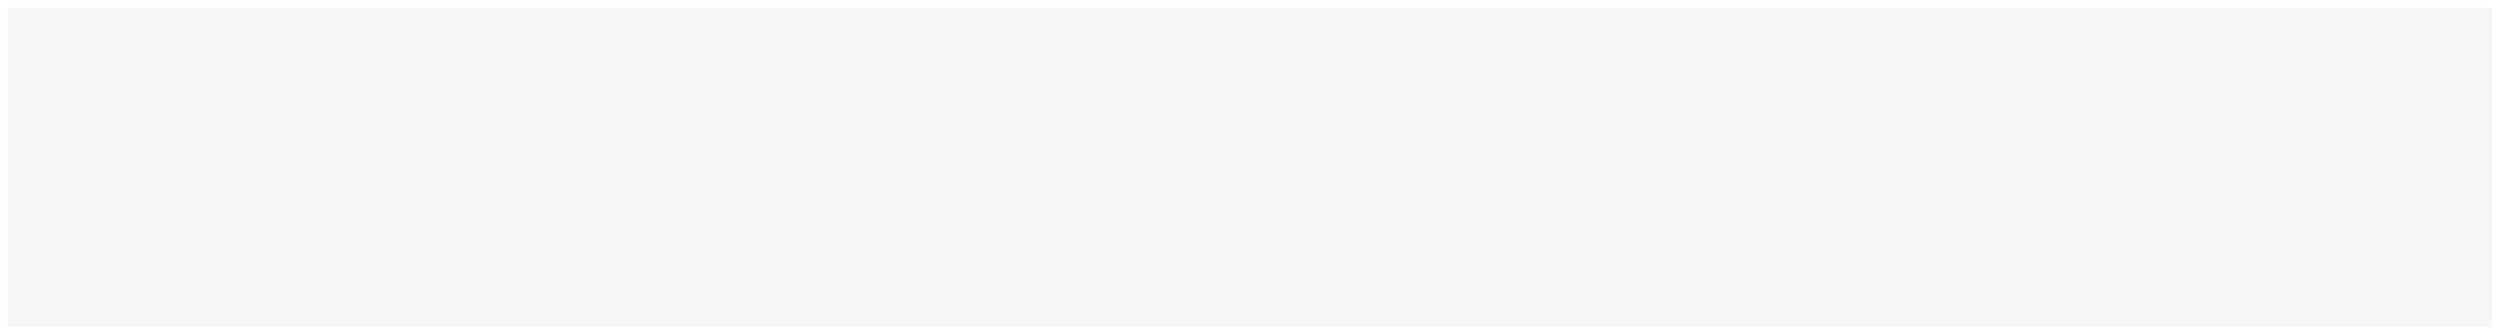
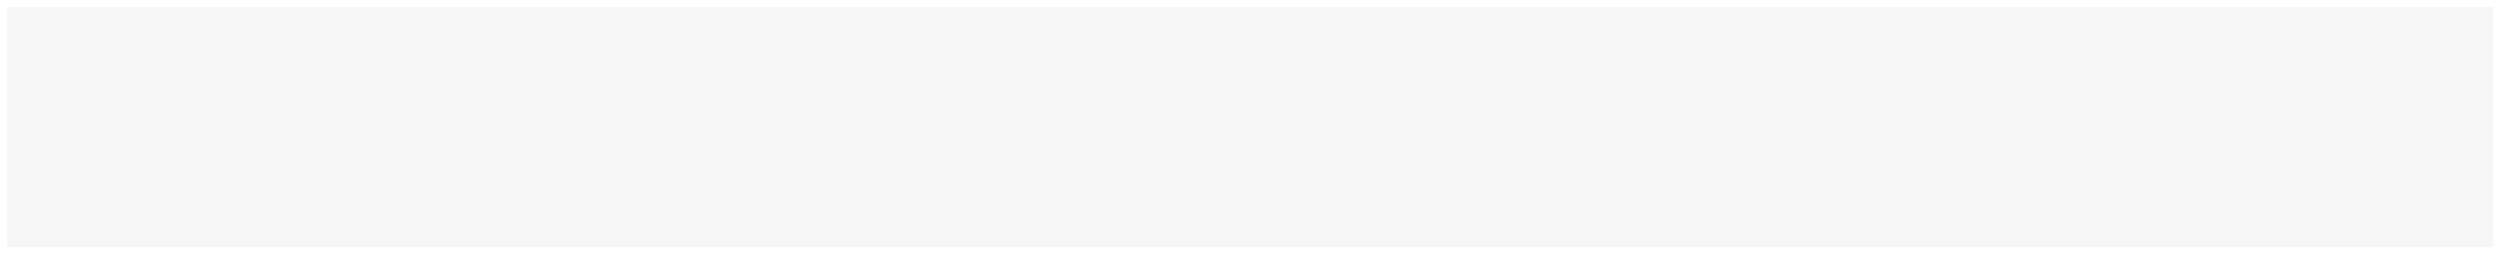
- <svg xmlns="http://www.w3.org/2000/svg" version="1.1" width="321px" height="43px" viewBox="837 385  321 43">
-   <path d="M 838 386  L 1157 386  L 1157 427  L 838 427  L 838 386  Z " fill-rule="nonzero" fill="#f6f6f6" stroke="none" />
+ <svg xmlns="http://www.w3.org/2000/svg" version="1.1" width="354px" height="36px" viewBox="859 402  354 36">
+   <path d="M 860 403  L 1212 403  L 1212 437  L 860 437  L 860 403  Z " fill-rule="nonzero" fill="#f6f6f6" stroke="none" />
</svg>
